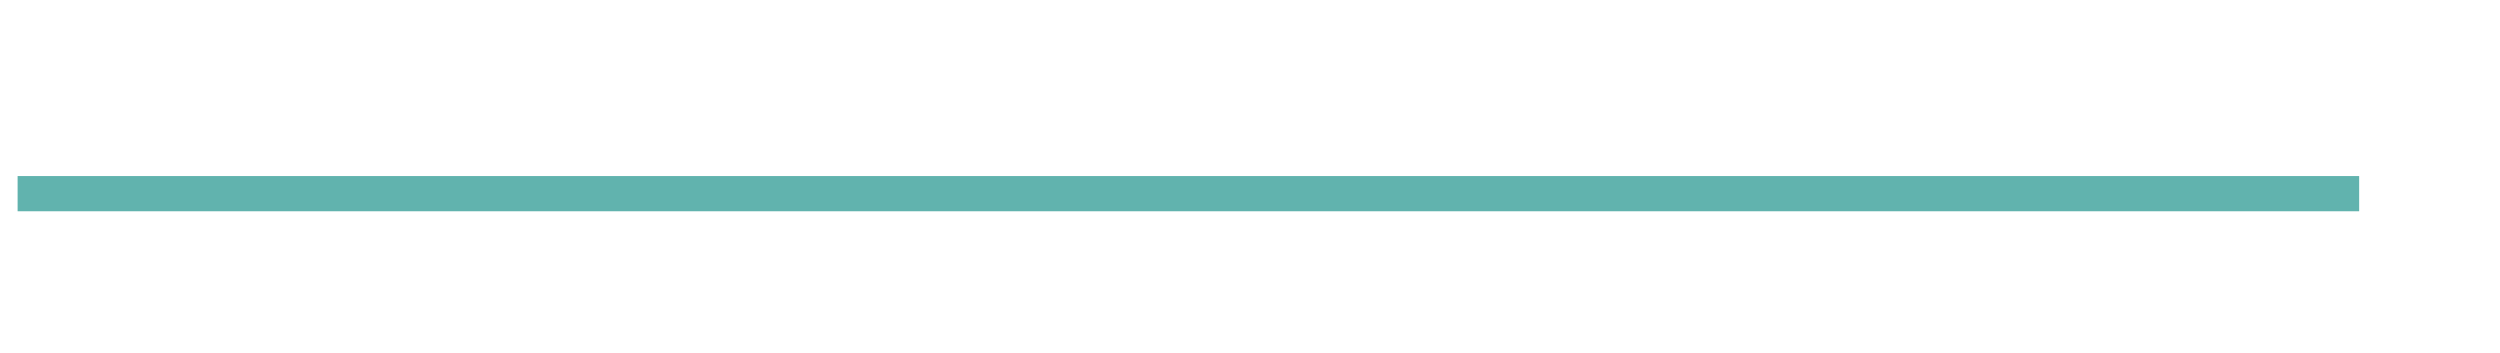
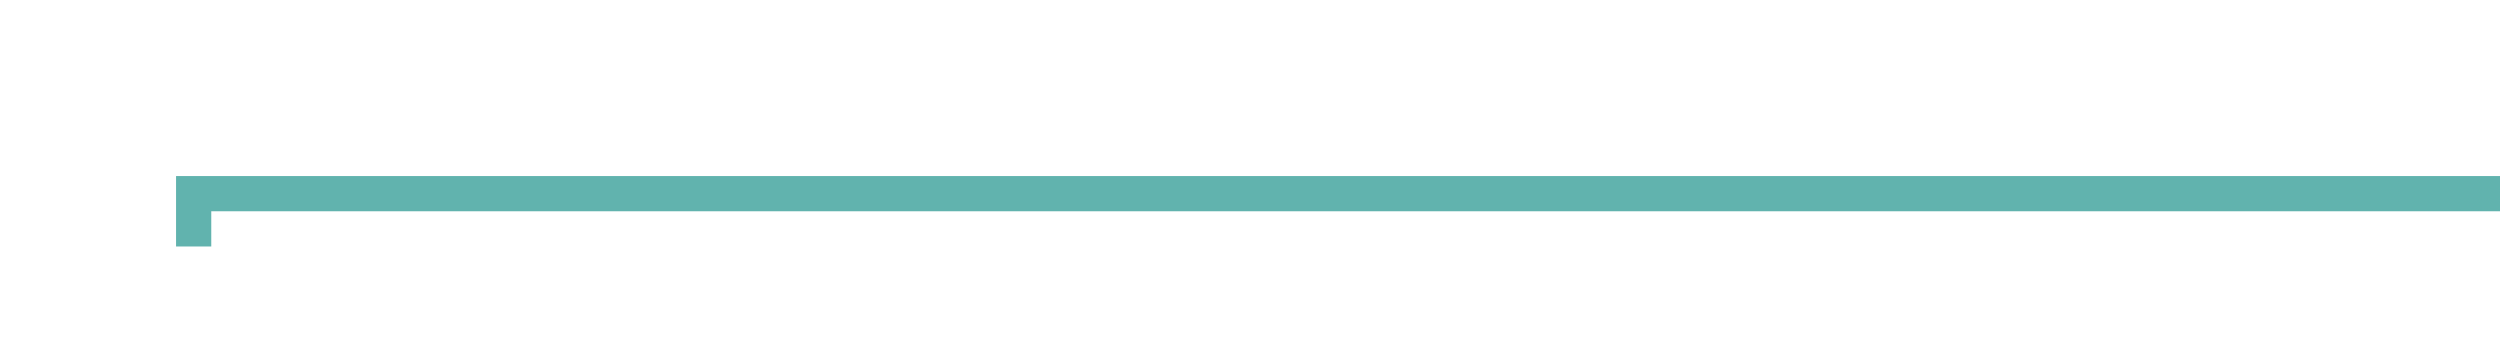
- <svg xmlns="http://www.w3.org/2000/svg" version="1.1" width="71px" height="10px" preserveAspectRatio="xMinYMid meet" viewBox="1653 1163  71 8">
-   <path d="M 1720 1167.5  L 1653.5 1167.5  " stroke-width="1" stroke="#61b3ae" fill="none" />
+ <svg xmlns="http://www.w3.org/2000/svg" version="1.1" width="71px" height="10px" preserveAspectRatio="xMinYMid meet" viewBox="1648 1475  71 8">
+   <path d="M 1720 1479.5  L 1653.5 1479.5  L 1653.5 1481  " stroke-width="1" stroke="#61b3ae" fill="none" />
</svg>
